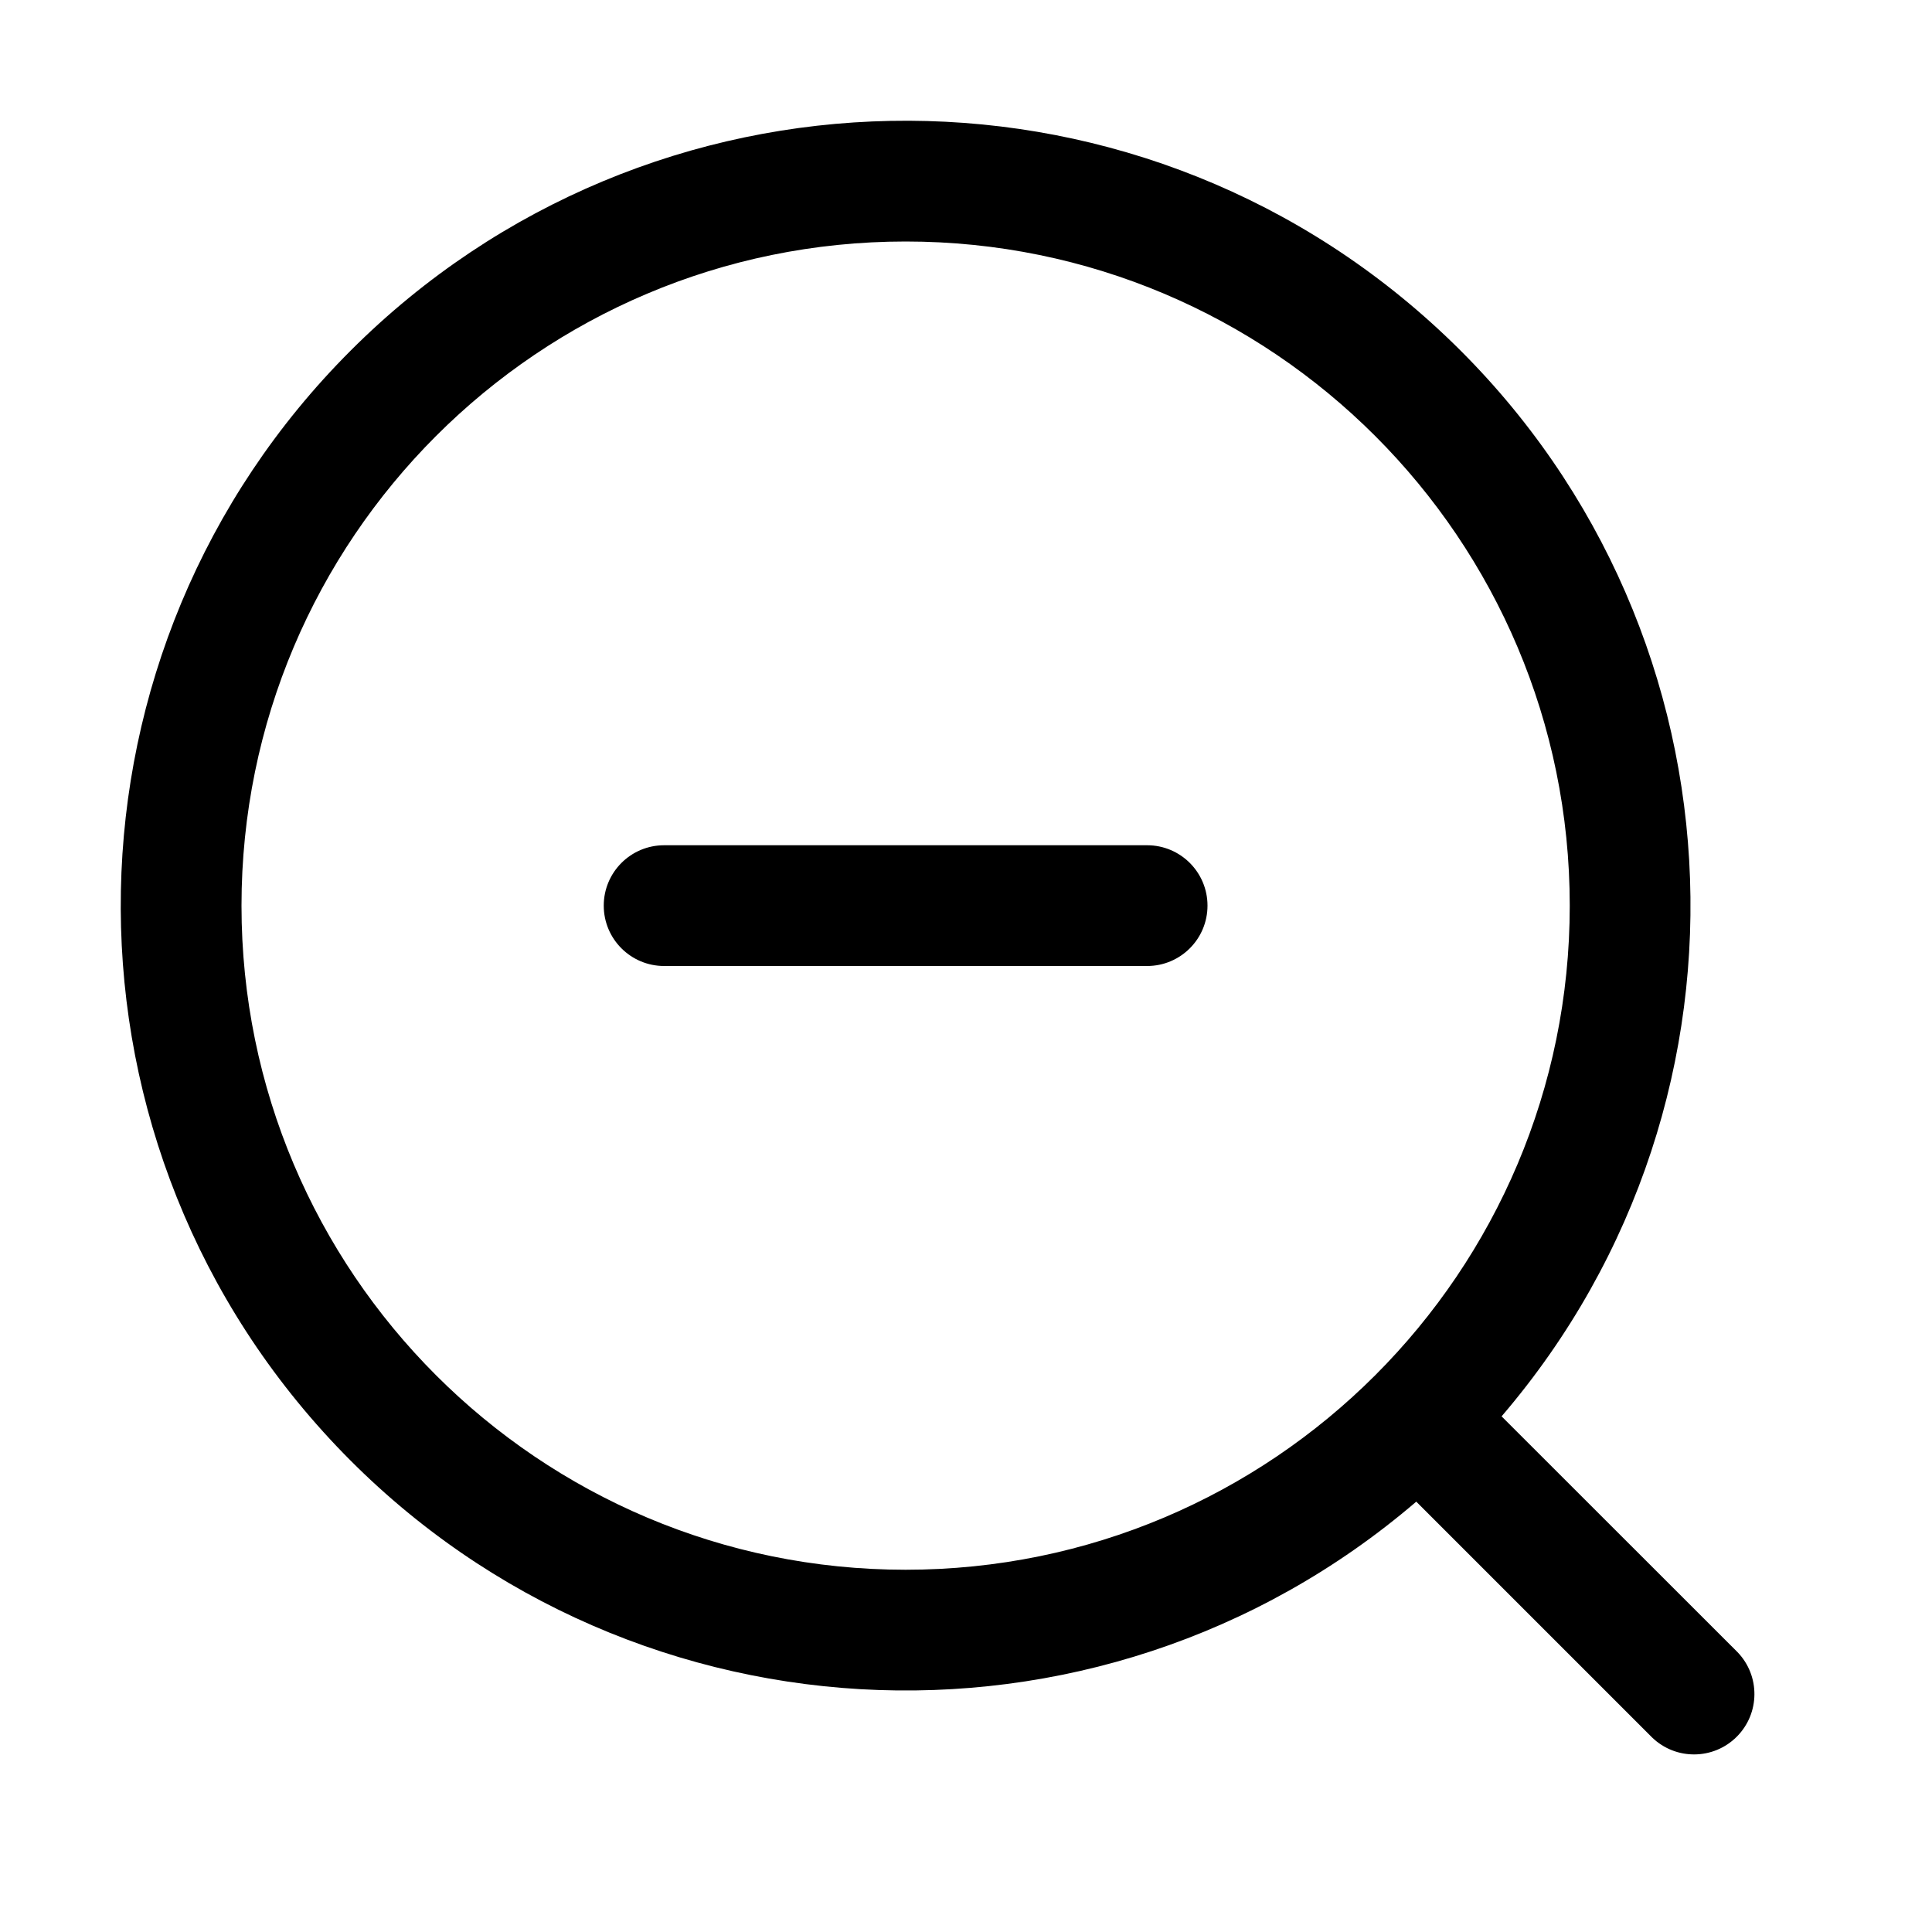
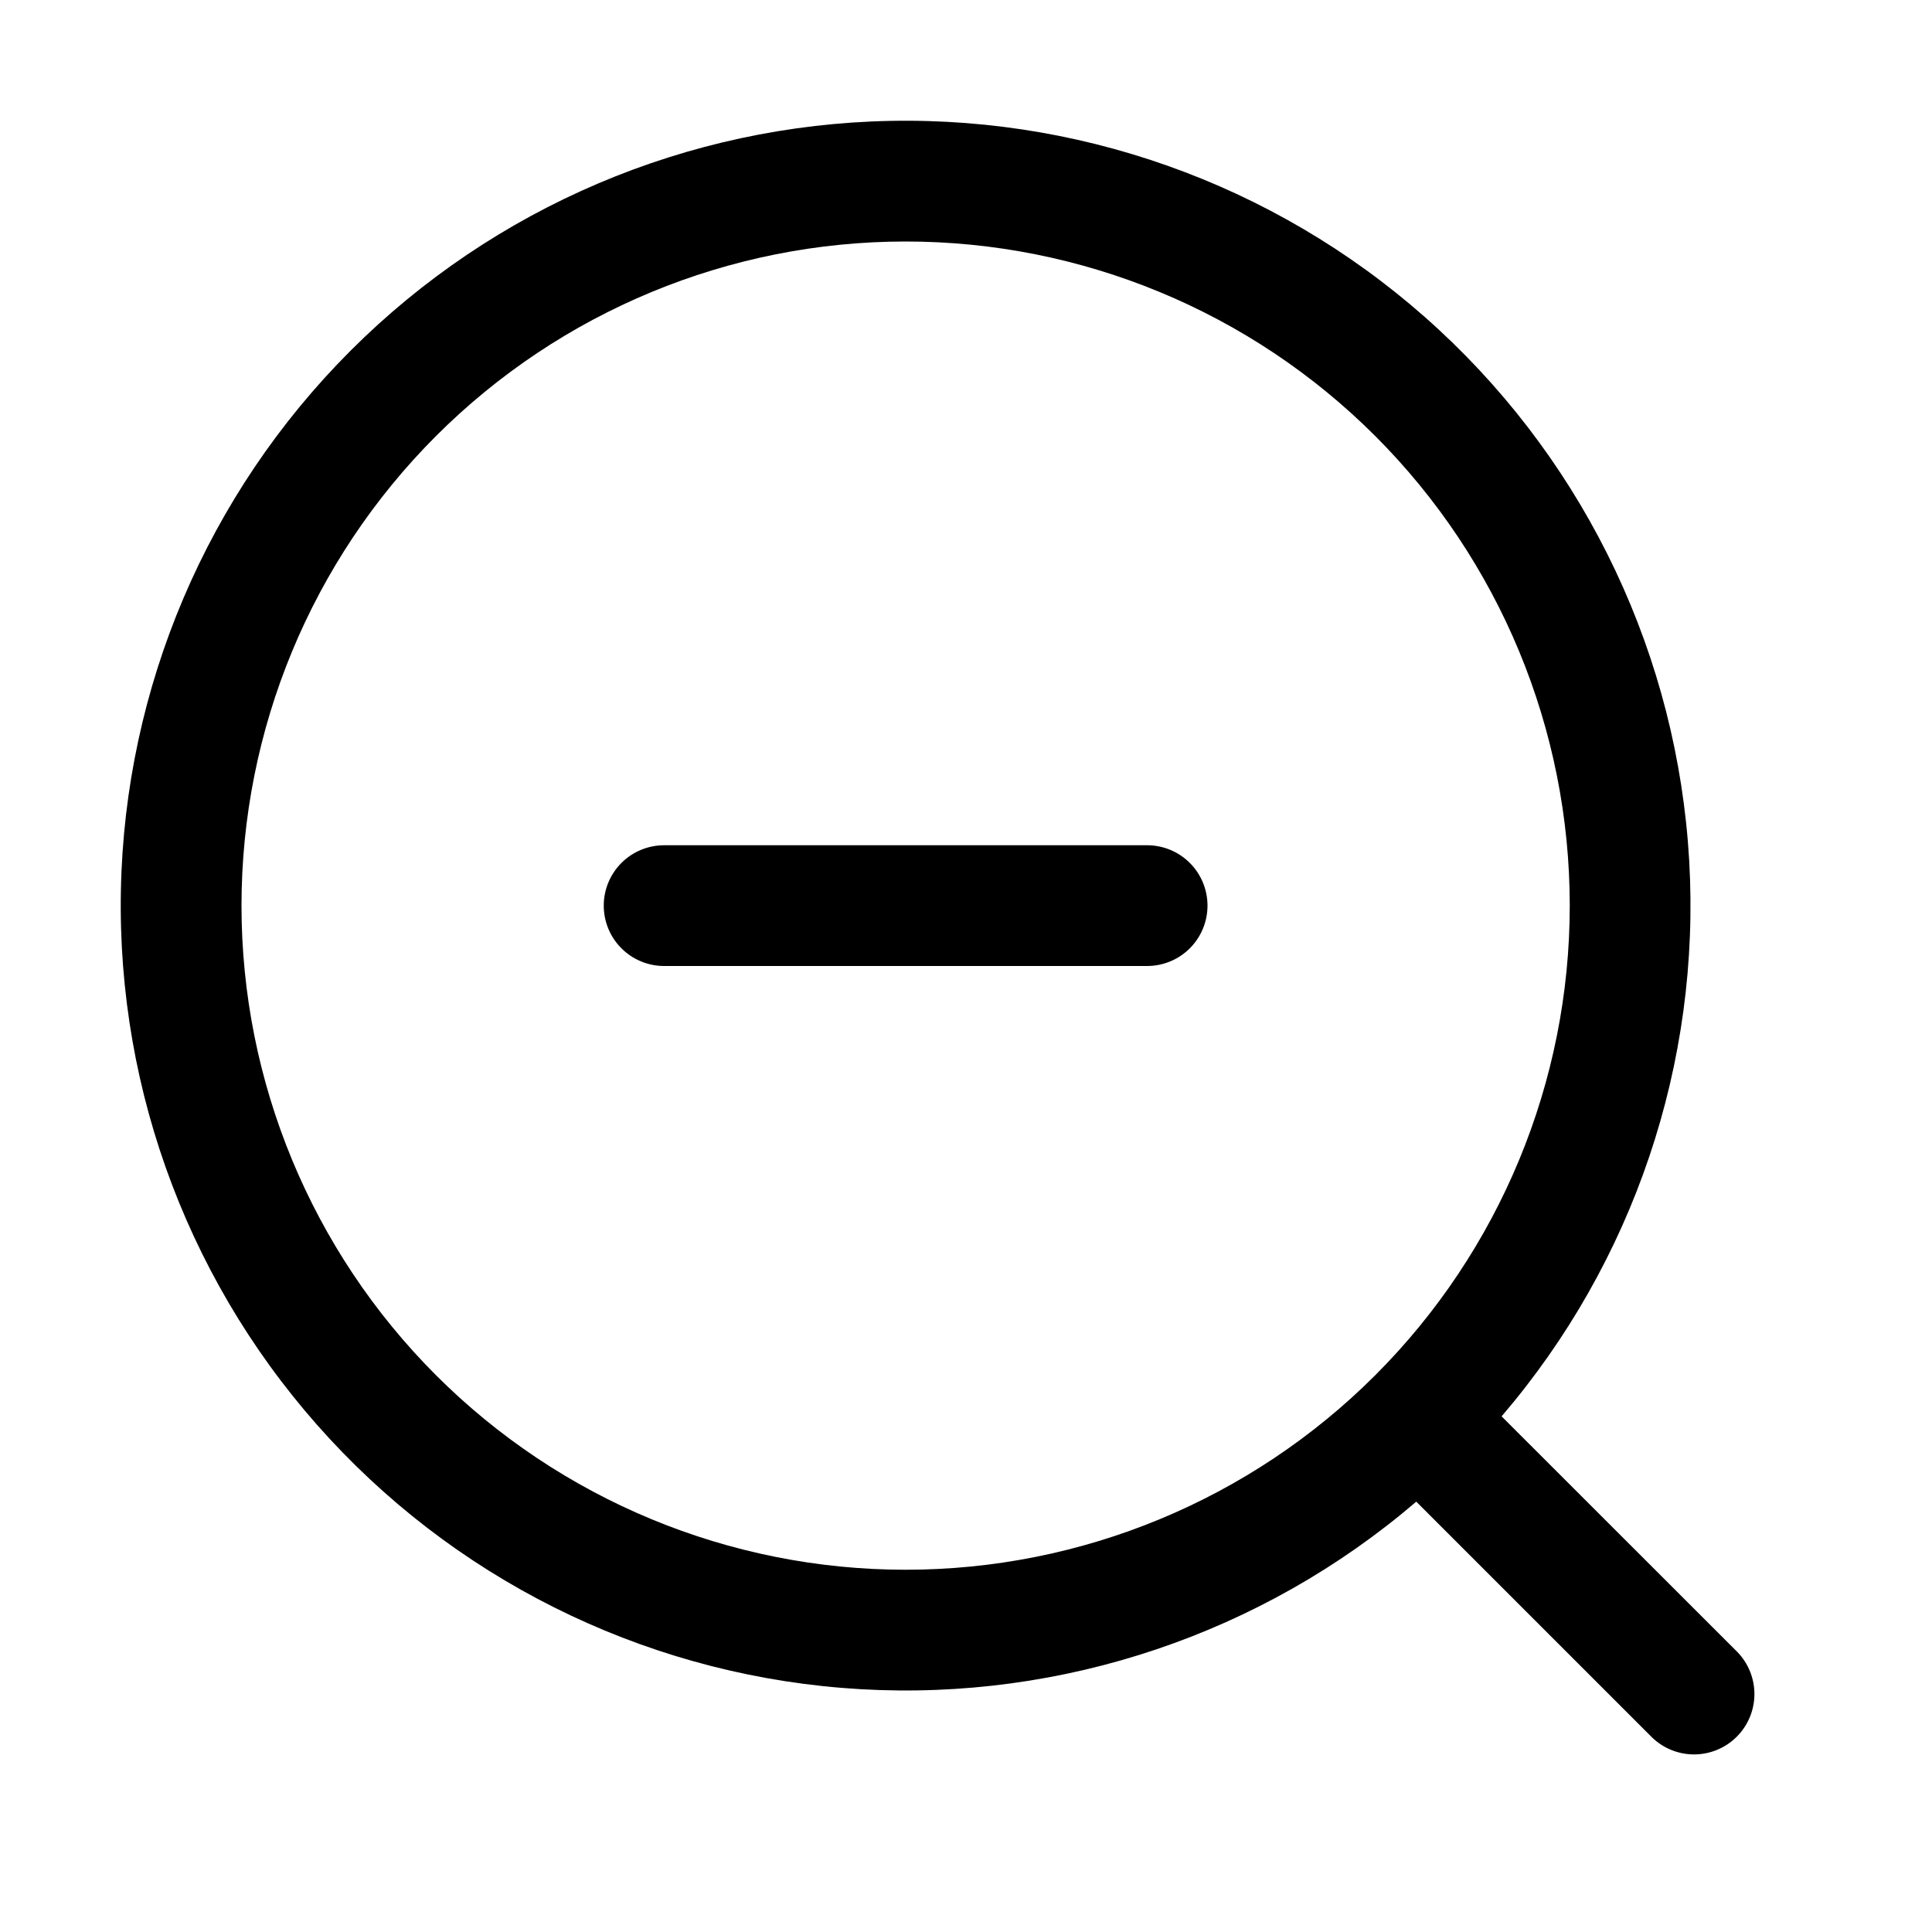
- <svg xmlns="http://www.w3.org/2000/svg" width="800px" height="800px" viewBox="0 0 1024 1024" class="icon">
-   <path fill="#000000" d="M795.904 750.72l124.992 124.928a32 32 0 01-45.248 45.248L750.656 795.904a416 416 0 1145.248-45.248zM480 832a352 352 0 100-704 352 352 0 000 704zM352 448h256a32 32 0 010 64H352a32 32 0 010-64z" />
+ <svg xmlns="http://www.w3.org/2000/svg" width="800" height="800" viewBox="0 0 800 800" fill="none">
+   <path d="M621.8 586.5L719.45 684.1C724.004 688.815 726.524 695.13 726.467 701.685C726.41 708.24 723.781 714.51 719.146 719.145C714.51 723.781 708.24 726.41 701.685 726.467C695.13 726.524 688.815 724.004 684.1 719.45L586.45 621.8C522.638 676.472 440.131 704.304 356.241 699.454C272.351 694.605 193.6 657.452 136.513 595.791C79.425 534.131 48.439 452.755 50.056 368.741C51.674 284.727 85.768 204.604 145.186 145.186C204.605 85.768 284.727 51.673 368.741 50.056C452.756 48.439 534.131 79.425 595.792 136.513C657.452 193.6 694.605 272.351 699.455 356.241C704.304 440.131 676.472 522.638 621.8 586.45V586.5ZM375 650C447.935 650 517.882 621.027 569.455 569.454C621.027 517.882 650 447.935 650 375C650 302.065 621.027 232.118 569.455 180.546C517.882 128.973 447.935 100 375 100C302.066 100 232.118 128.973 180.546 180.546C128.973 232.118 100 302.065 100 375C100 447.935 128.973 517.882 180.546 569.454C232.118 621.027 302.066 650 375 650ZM275 350H475C481.631 350 487.989 352.634 492.678 357.322C497.366 362.011 500 368.37 500 375C500 381.63 497.366 387.989 492.678 392.678C487.989 397.366 481.631 400 475 400H275C268.37 400 262.011 397.366 257.322 392.678C252.634 387.989 250 381.63 250 375C250 368.37 252.634 362.011 257.322 357.322C262.011 352.634 268.37 350 275 350Z" fill="black" />
</svg>
